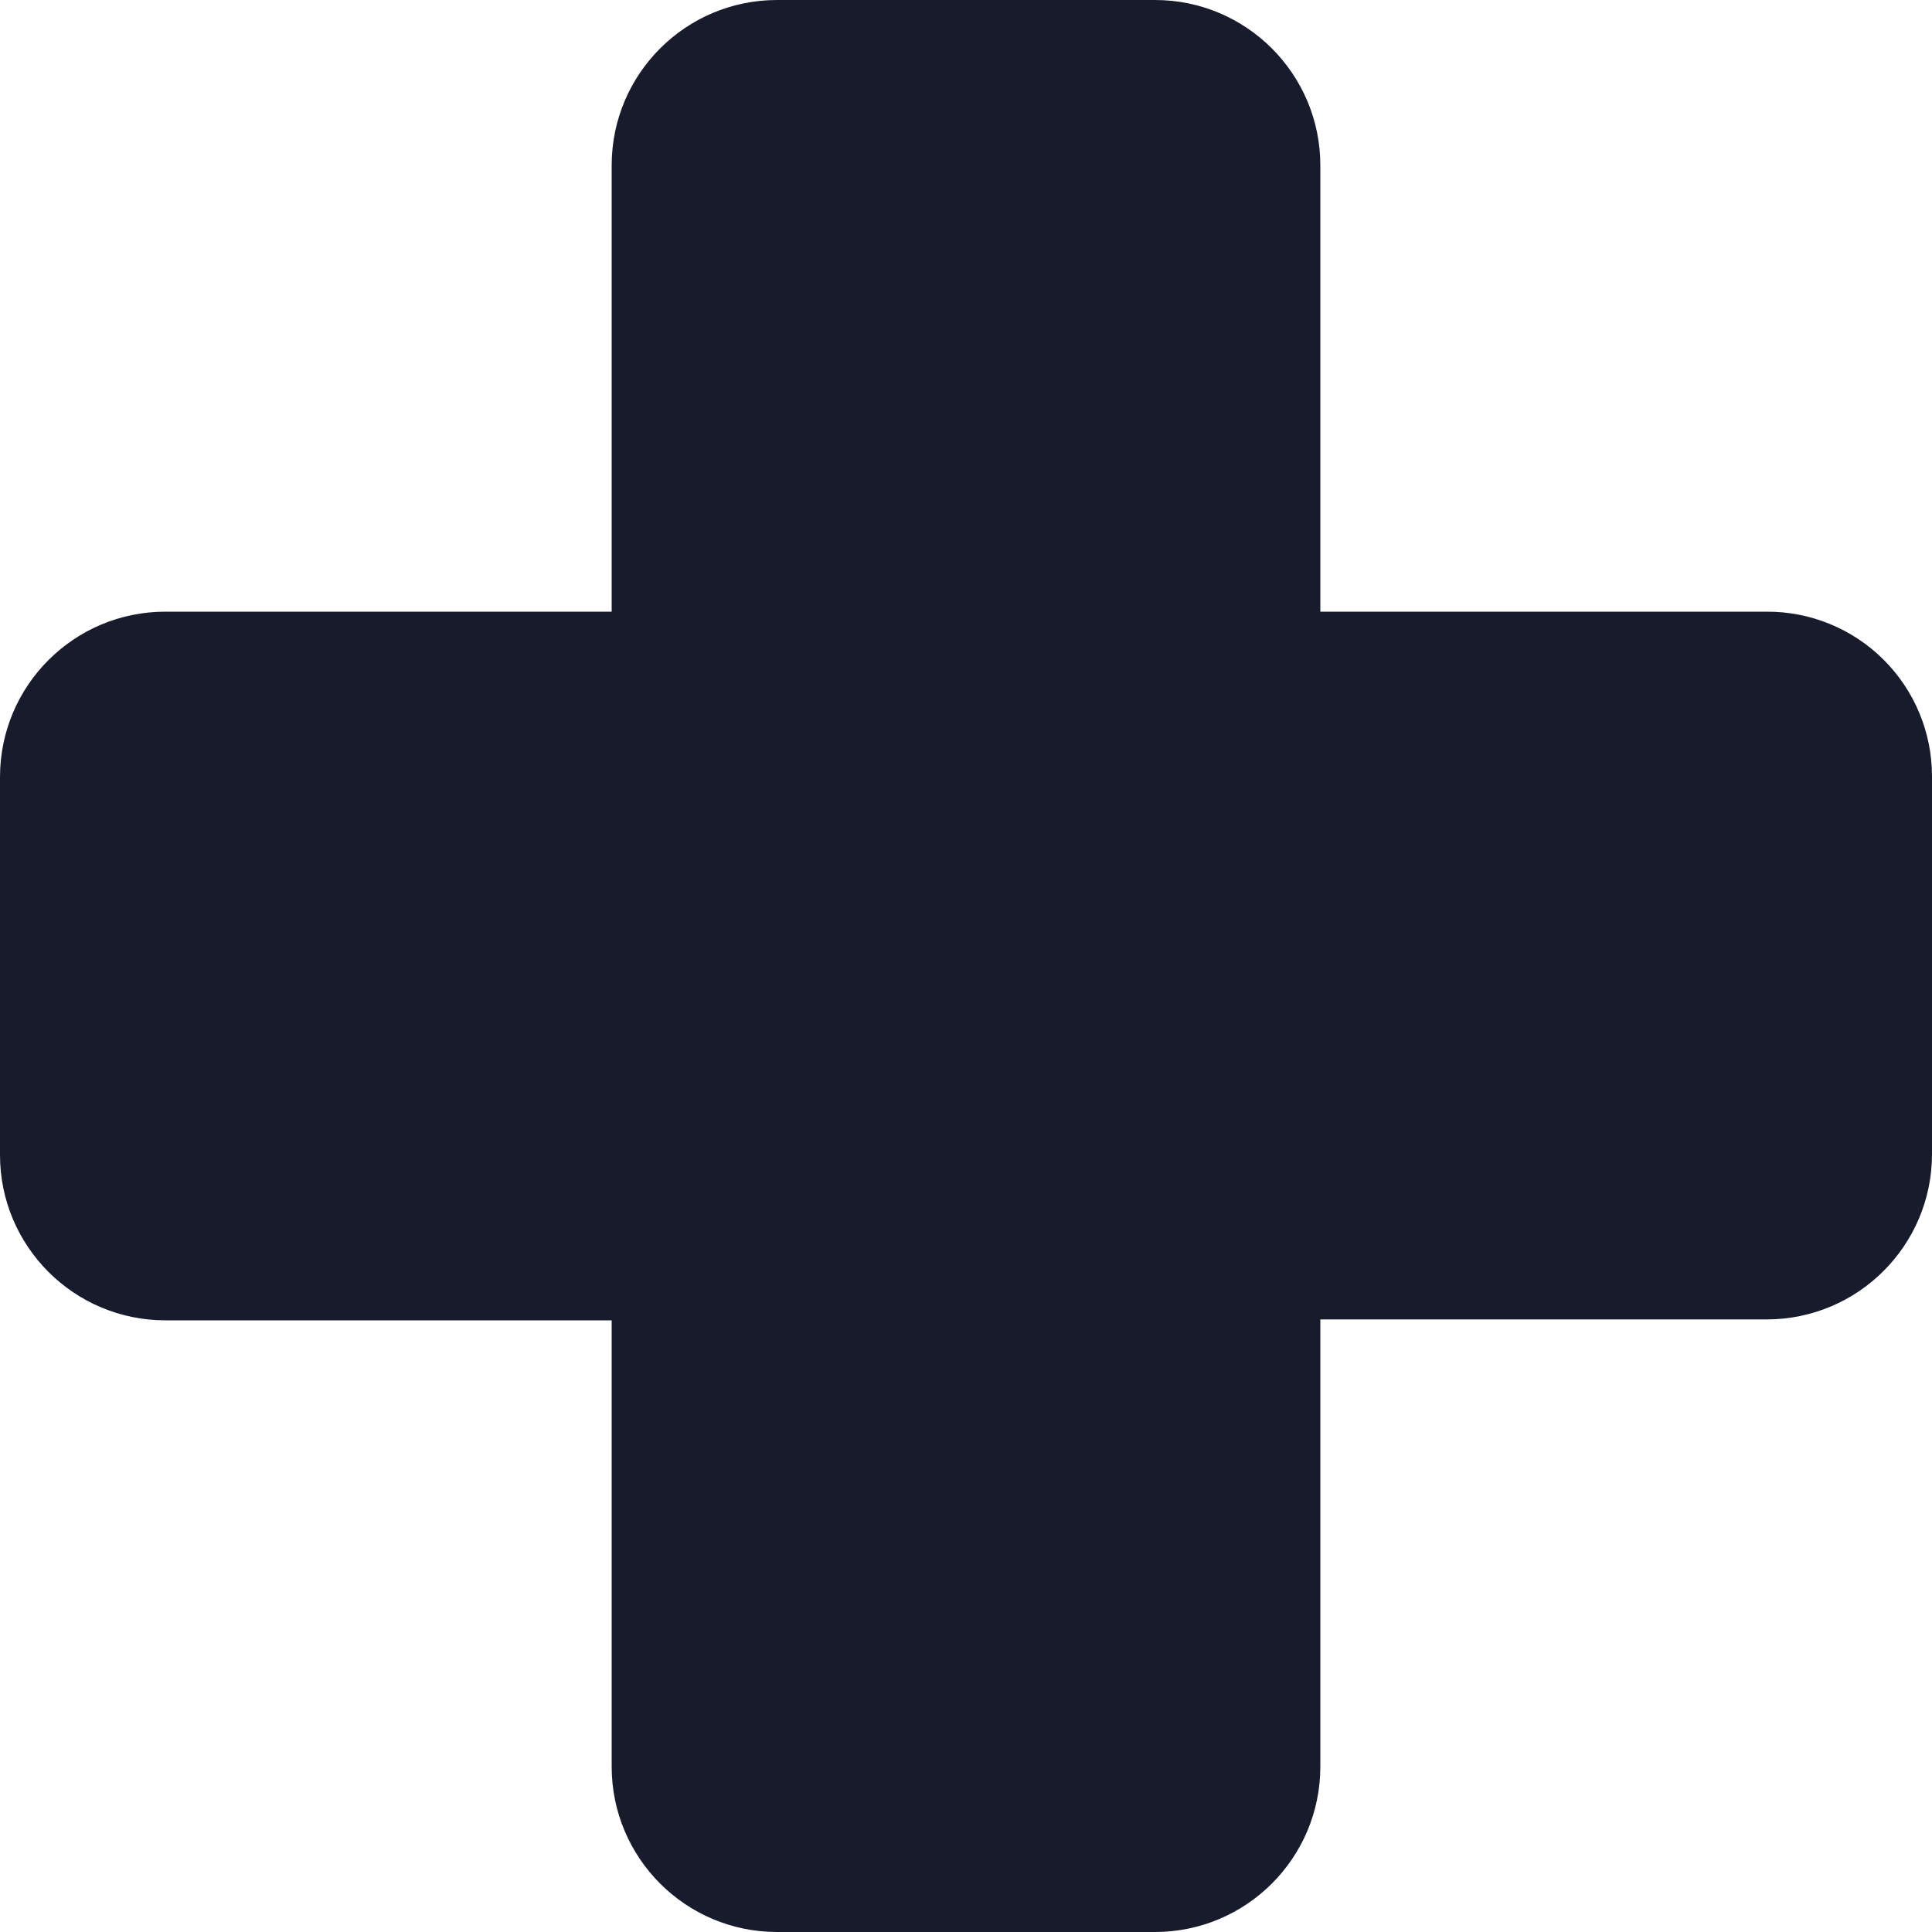
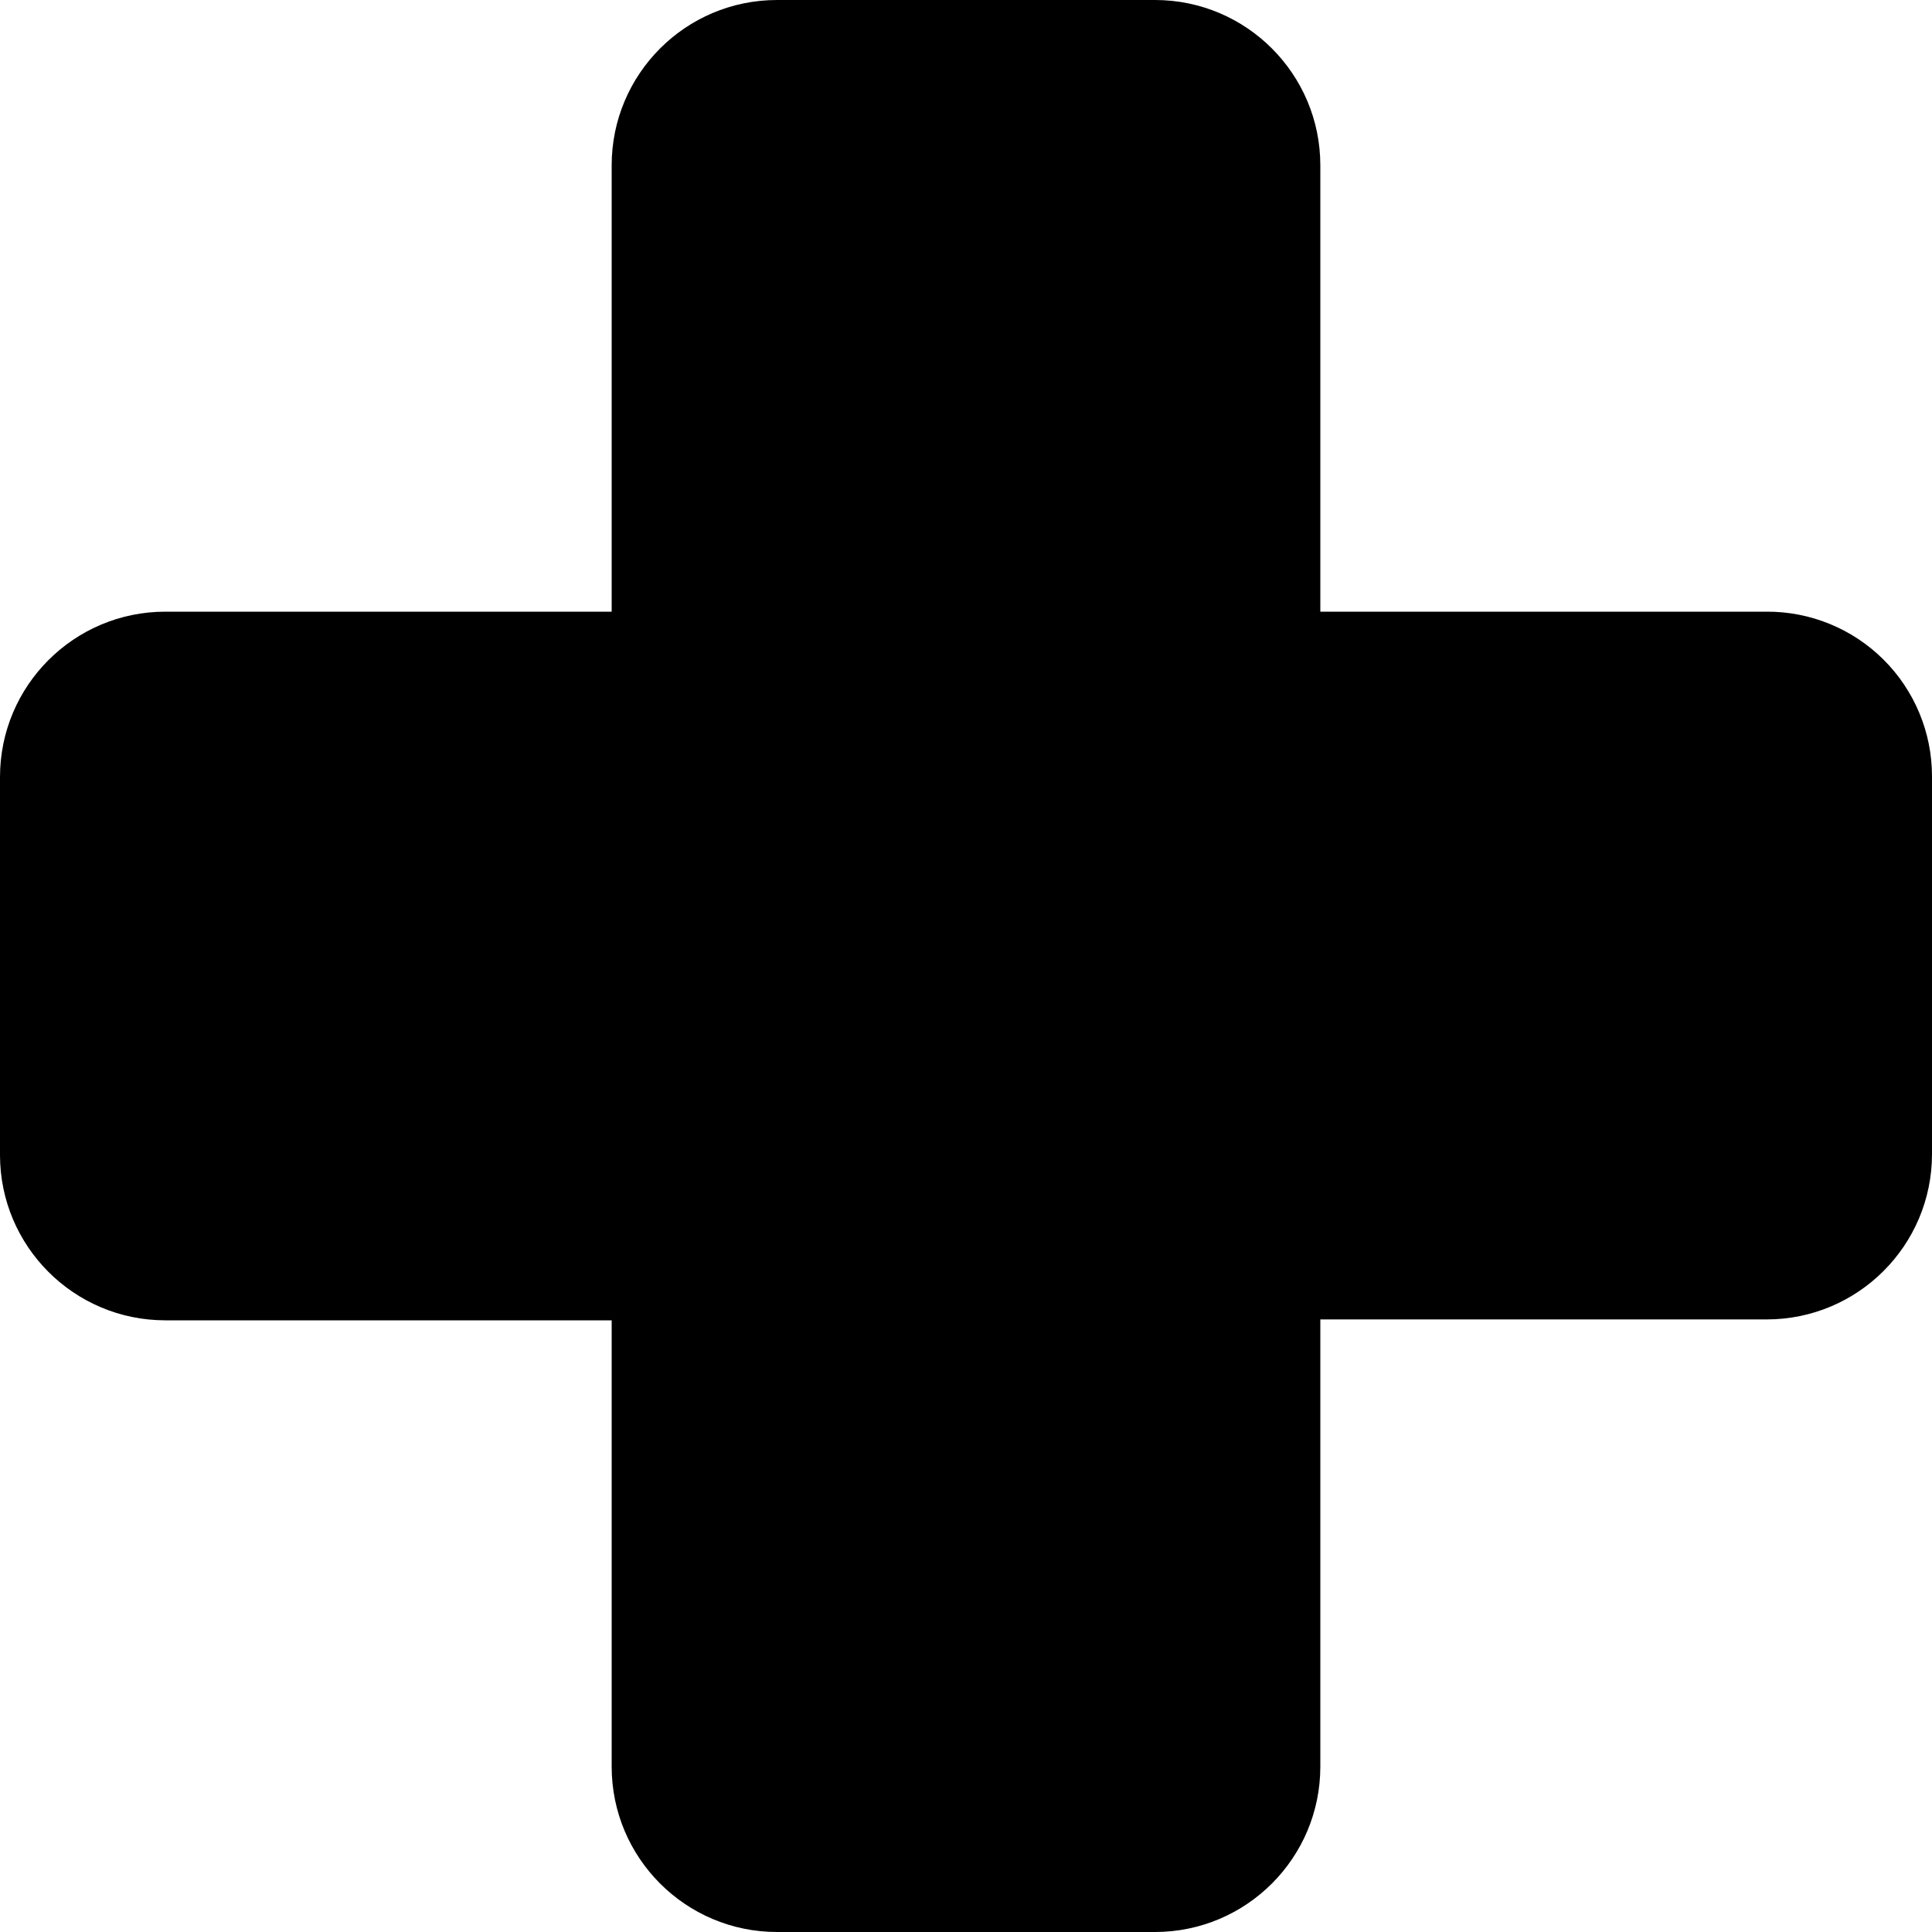
- <svg xmlns="http://www.w3.org/2000/svg" viewBox="0 0 15 15" fill="#181B2C">
+ <svg xmlns="http://www.w3.org/2000/svg" viewBox="0 0 15 15">
  <path d="M-476.883-52.751h-3.466v-3.466a1.284,1.284,0,0,0-1.283-1.283h-2.936a1.284,1.284,0,0,0-1.283,1.283v3.466h-3.466a1.284,1.284,0,0,0-1.283,1.283v2.936a1.284,1.284,0,0,0,1.283,1.283h3.466v3.466a1.284,1.284,0,0,0,1.283,1.283h2.936a1.284,1.284,0,0,0,1.283-1.283v-3.473h3.466a1.284,1.284,0,0,0,1.283-1.283v-2.936A1.278,1.278,0,0,0-476.883-52.751Z" transform="translate(490.6 57.5)" />
</svg>
